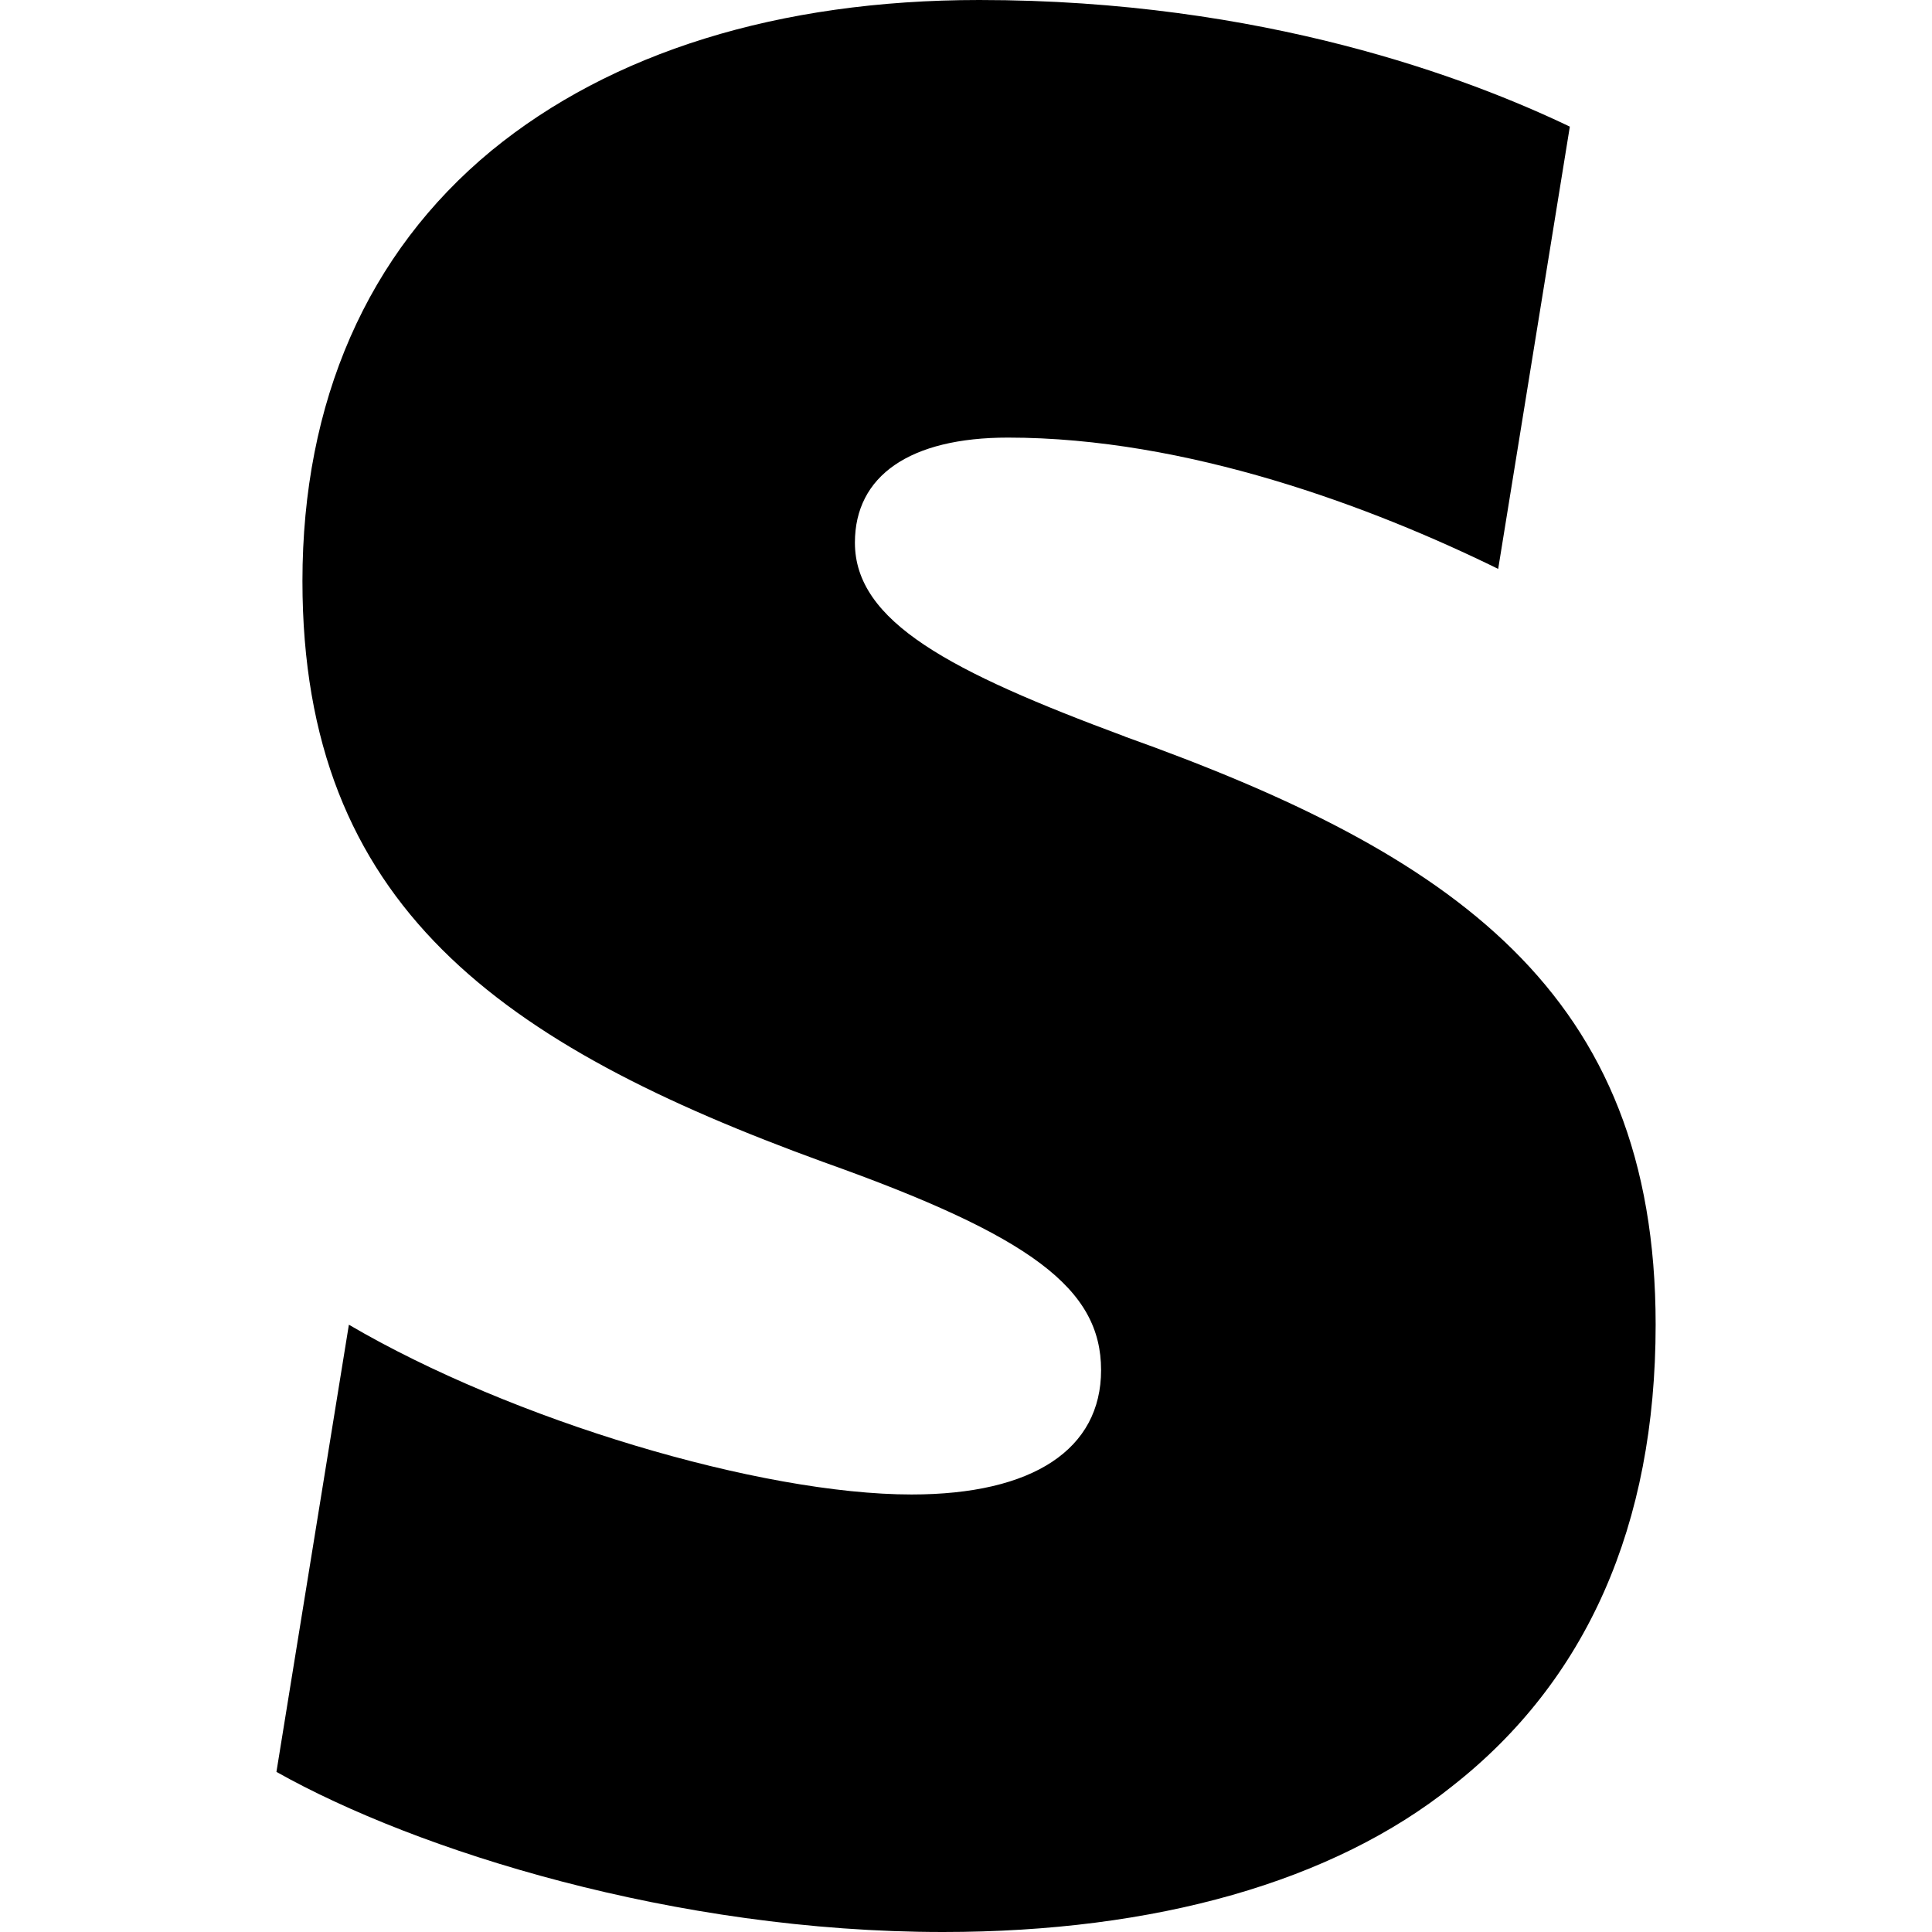
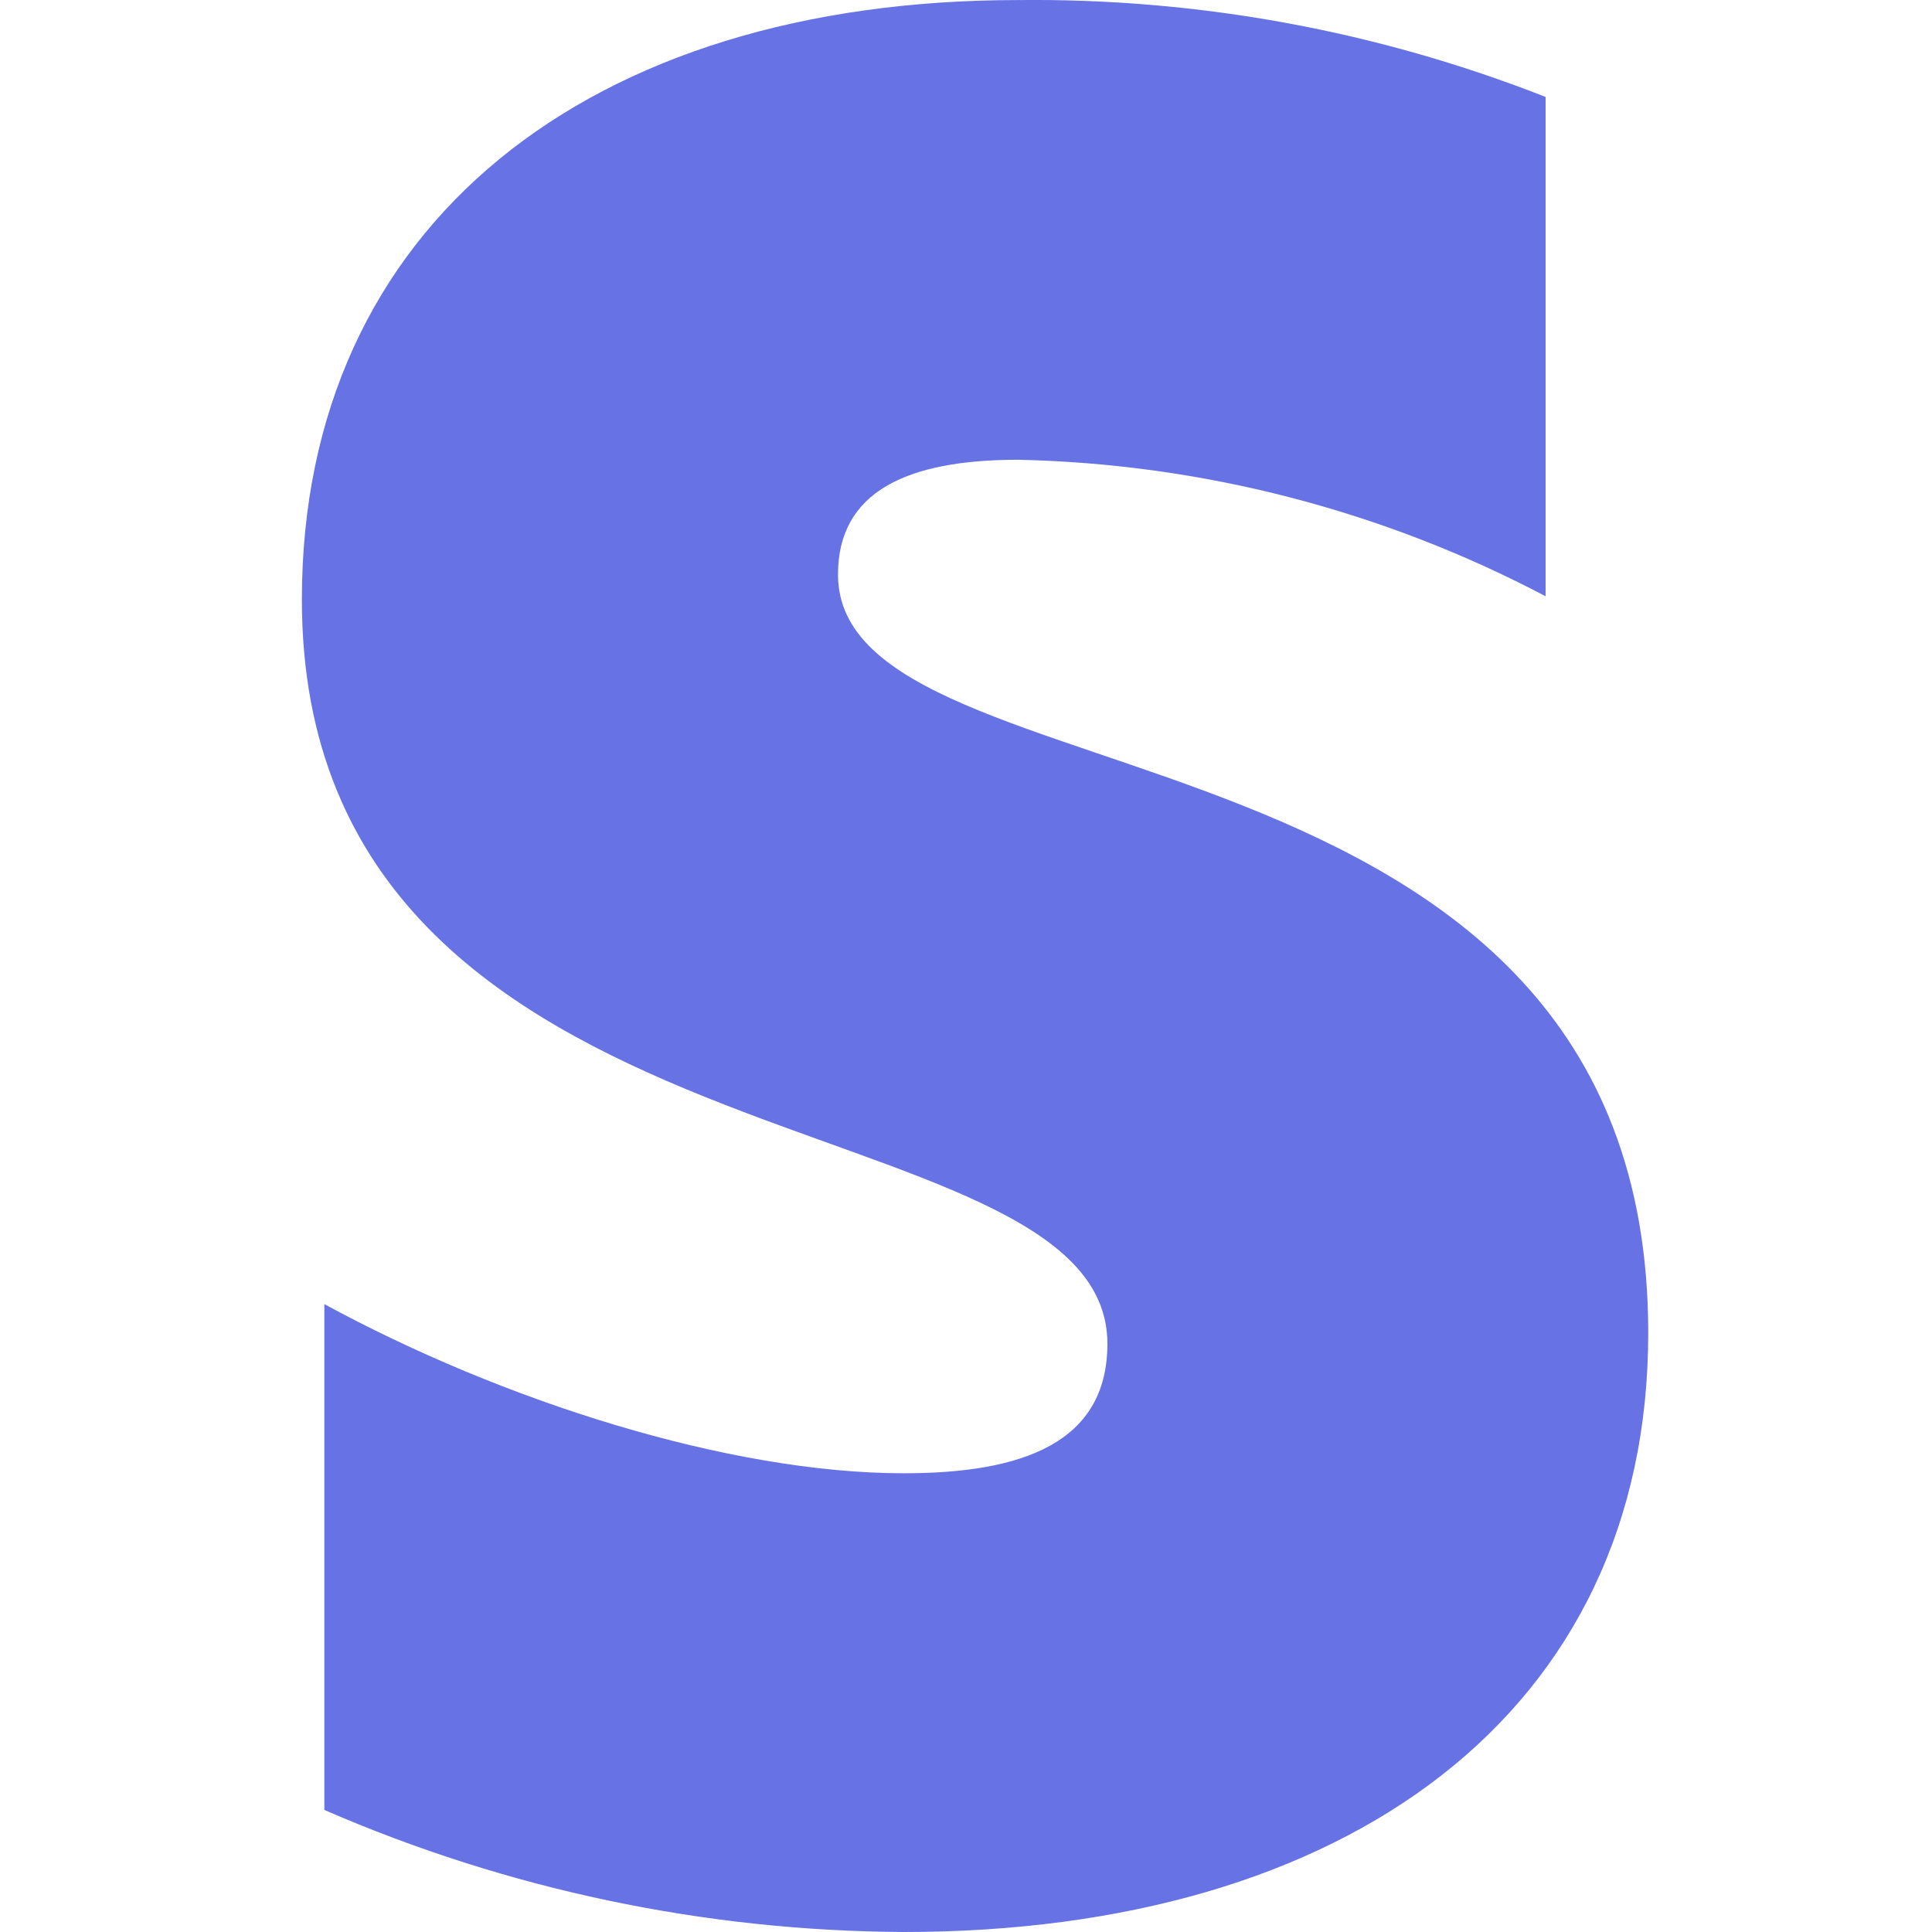
- <svg xmlns="http://www.w3.org/2000/svg" role="img" viewBox="0 0 24 24">
-   <path d="M13.976 9.15c-2.172-.806-3.356-1.426-3.356-2.409 0-.831.683-1.305 1.901-1.305 2.227 0 4.515.858 6.09 1.631l.89-5.494C18.252.975 15.697 0 12.165 0 9.667 0 7.589.654 6.104 1.872 4.56 3.147 3.757 4.992 3.757 7.218c0 4.039 2.467 5.76 6.476 7.219 2.585.92 3.445 1.574 3.445 2.583 0 .98-.84 1.545-2.354 1.545-1.875 0-4.965-.921-6.99-2.109l-.9 5.555C5.175 22.99 8.385 24 11.714 24c2.641 0 4.843-.624 6.328-1.813 1.664-1.305 2.525-3.236 2.525-5.732 0-4.128-2.524-5.851-6.594-7.305h.003z" />
+ <svg xmlns="http://www.w3.org/2000/svg" viewBox="0 0 32 32" width="64" height="64" fill="#6772e5">
+   <path d="M111.328 15.602c0-4.97-2.415-8.9-7.013-8.9s-7.423 3.924-7.423 8.863c0 5.85 3.32 8.8 8.036 8.8 2.318 0 4.06-.528 5.377-1.26V19.22a10.246 10.246 0 0 1-4.764 1.075c-1.9 0-3.556-.67-3.774-2.943h9.497a39.64 39.64 0 0 0 .063-1.748zm-9.606-1.835c0-2.186 1.35-3.1 2.56-3.1s2.454.906 2.454 3.1zM89.4 6.712a5.434 5.434 0 0 0-3.801 1.509l-.254-1.208h-4.27v22.64l4.85-1.032v-5.488a5.434 5.434 0 0 0 3.444 1.265c3.472 0 6.64-2.792 6.64-8.957.003-5.66-3.206-8.73-6.614-8.73zM88.23 20.1a2.898 2.898 0 0 1-2.288-.906l-.03-7.2a2.928 2.928 0 0 1 2.315-.96c1.775 0 2.998 2 2.998 4.528.003 2.593-1.198 4.546-2.995 4.546zM79.25.57l-4.87 1.035v3.95l4.87-1.032z" fill-rule="evenodd" />
+   <path d="M74.38 7.035h4.87V24.04h-4.87z" />
+   <path d="M69.164 8.47l-.302-1.434h-4.196V24.04h4.848V12.5c1.147-1.5 3.082-1.208 3.698-1.017V7.038c-.646-.232-2.913-.658-4.048 1.43zm-9.73-5.646L54.698 3.83l-.02 15.562c0 2.87 2.158 4.993 5.038 4.993 1.585 0 2.756-.302 3.405-.643v-3.95c-.622.248-3.683 1.138-3.683-1.72v-6.9h3.683V7.035h-3.683zM46.3 11.97c0-.758.63-1.05 1.648-1.05a10.868 10.868 0 0 1 4.83 1.25V7.6a12.815 12.815 0 0 0-4.83-.888c-3.924 0-6.557 2.056-6.557 5.488 0 5.37 7.375 4.498 7.375 6.813 0 .906-.78 1.186-1.863 1.186-1.606 0-3.68-.664-5.307-1.55v4.63a13.461 13.461 0 0 0 5.307 1.117c4.033 0 6.813-1.992 6.813-5.485 0-5.796-7.417-4.76-7.417-6.943zM13.88 9.515c0-1.37 1.14-1.9 2.982-1.9A19.661 19.661 0 0 1 25.6 9.876v-8.27A23.184 23.184 0 0 0 16.862.001C9.762.001 5 3.72 5 9.93c0 9.716 13.342 8.138 13.342 12.326 0 1.638-1.4 2.146-3.37 2.146-2.905 0-6.657-1.202-9.6-2.802v8.378A24.353 24.353 0 0 0 14.973 32C22.27 32 27.3 28.395 27.3 22.077c0-10.486-13.42-8.613-13.42-12.56z" fill-rule="evenodd" />
</svg>
